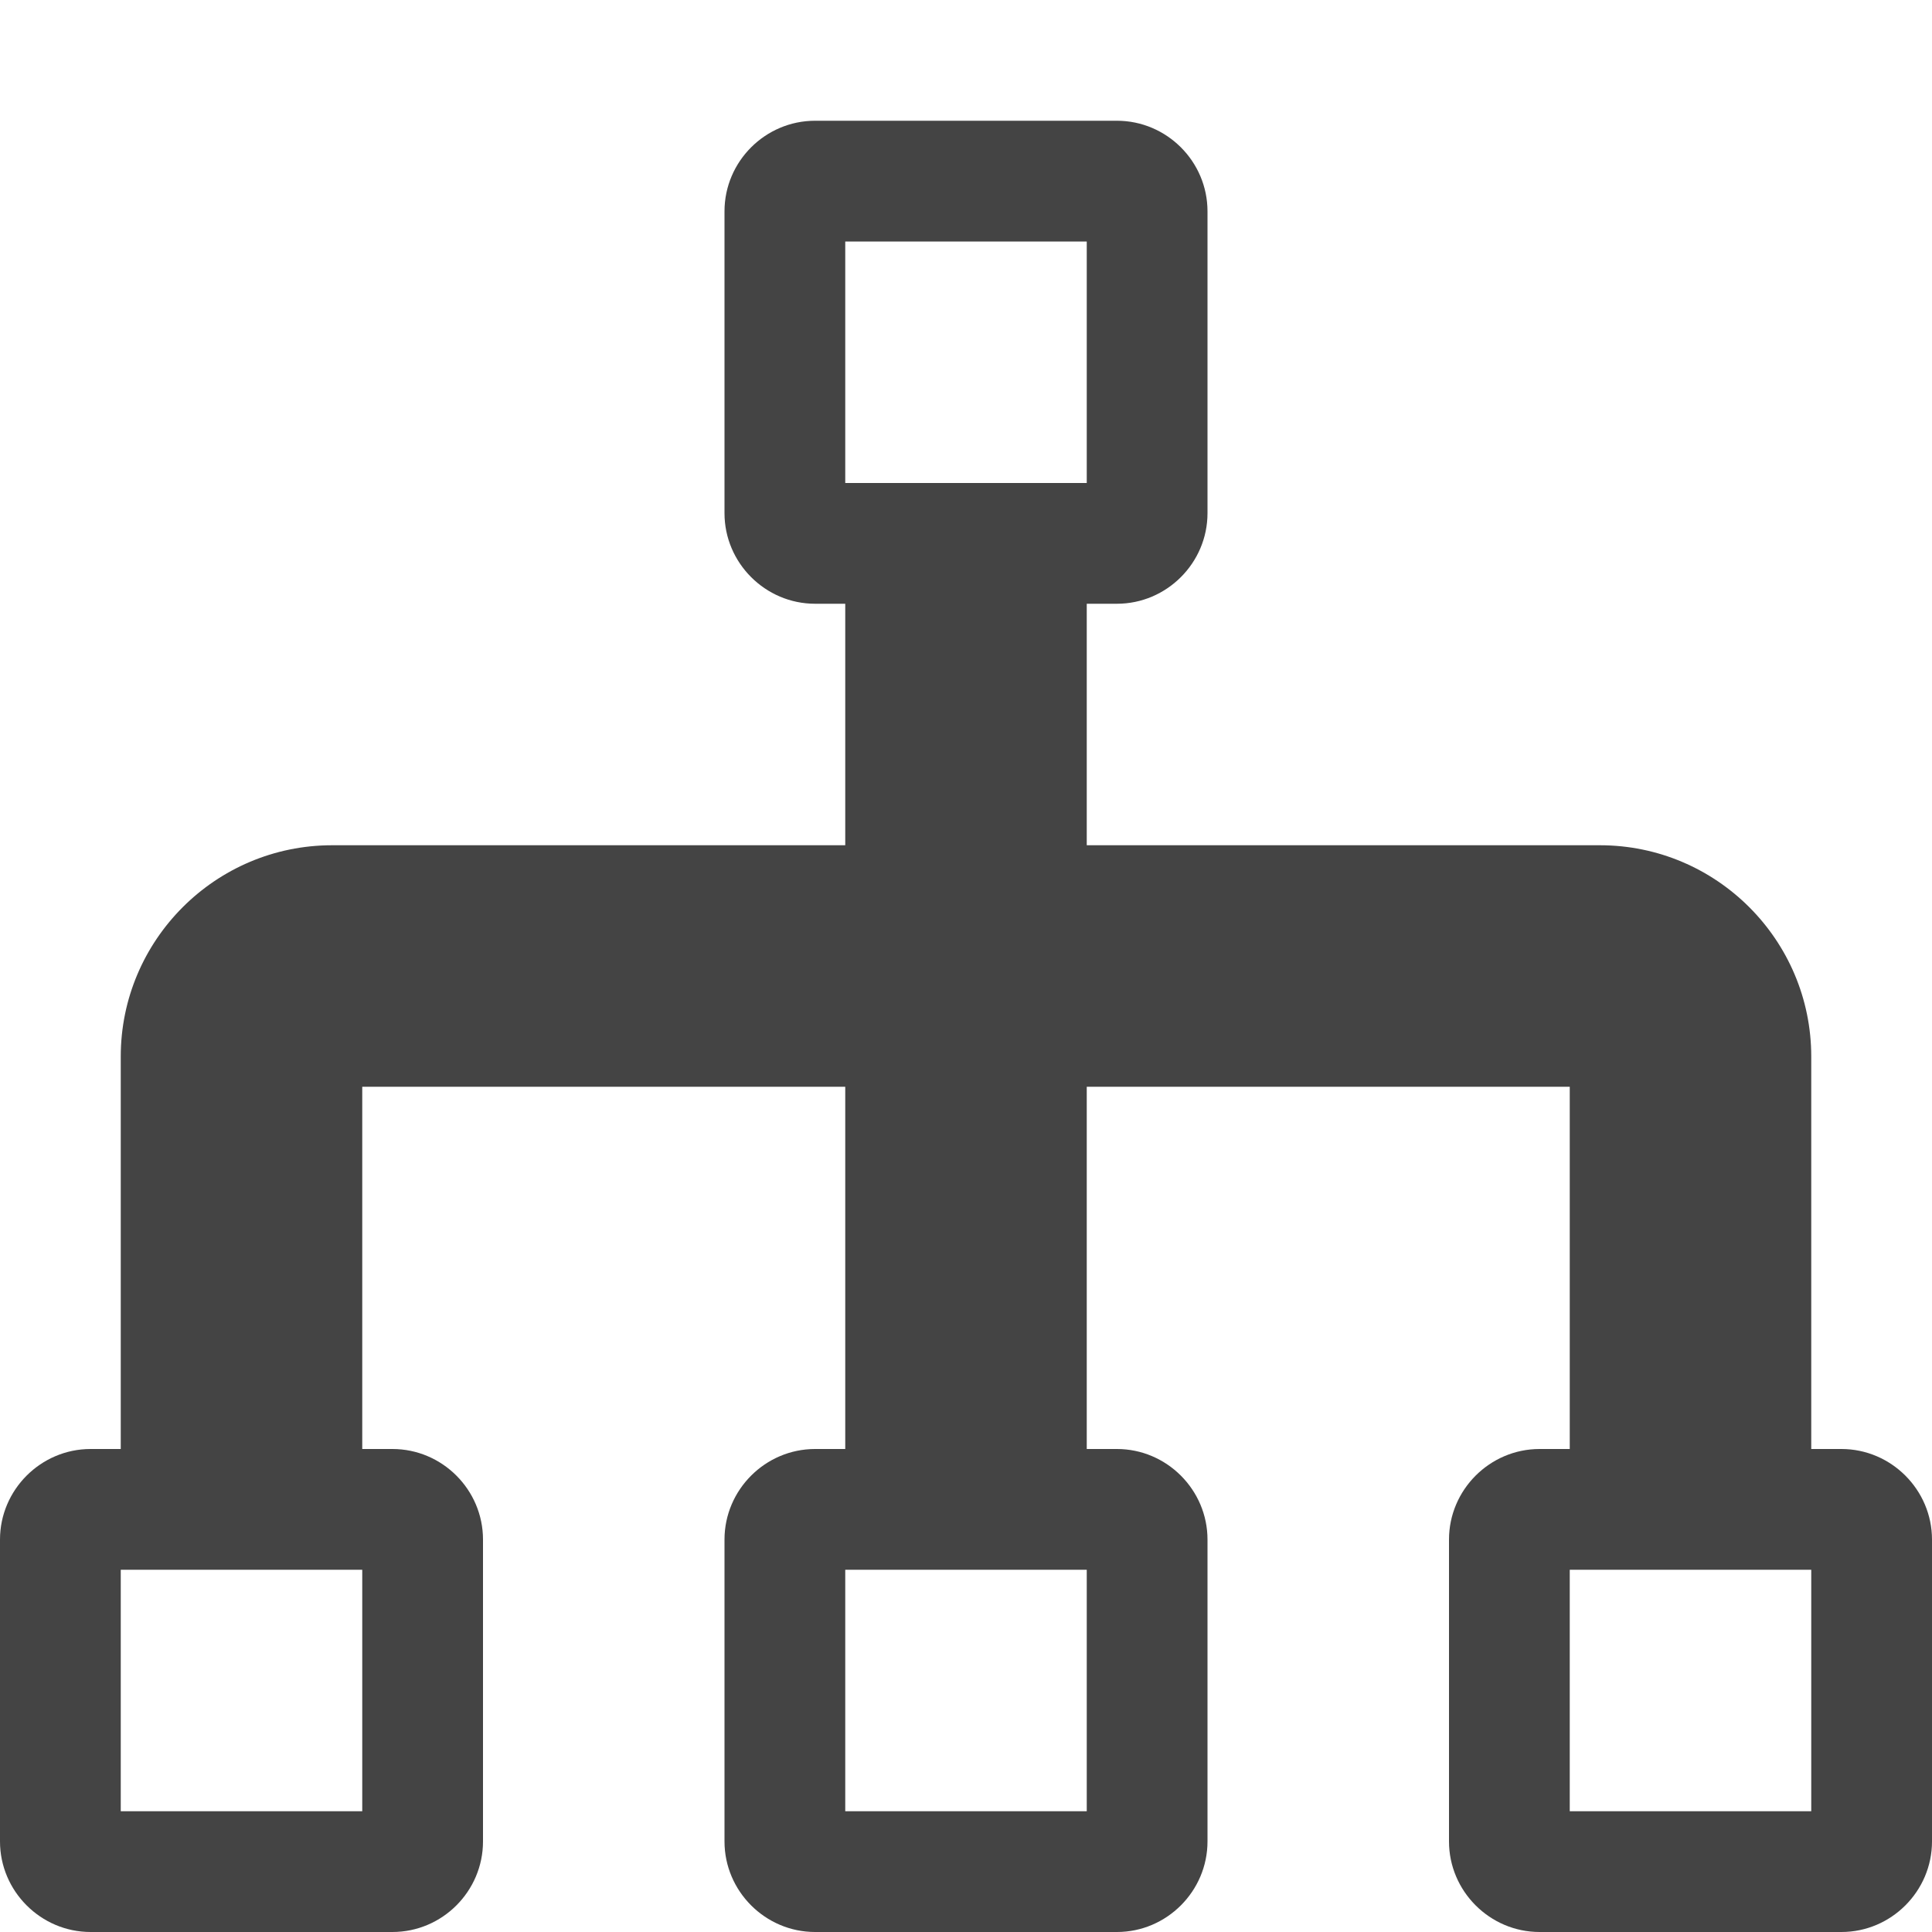
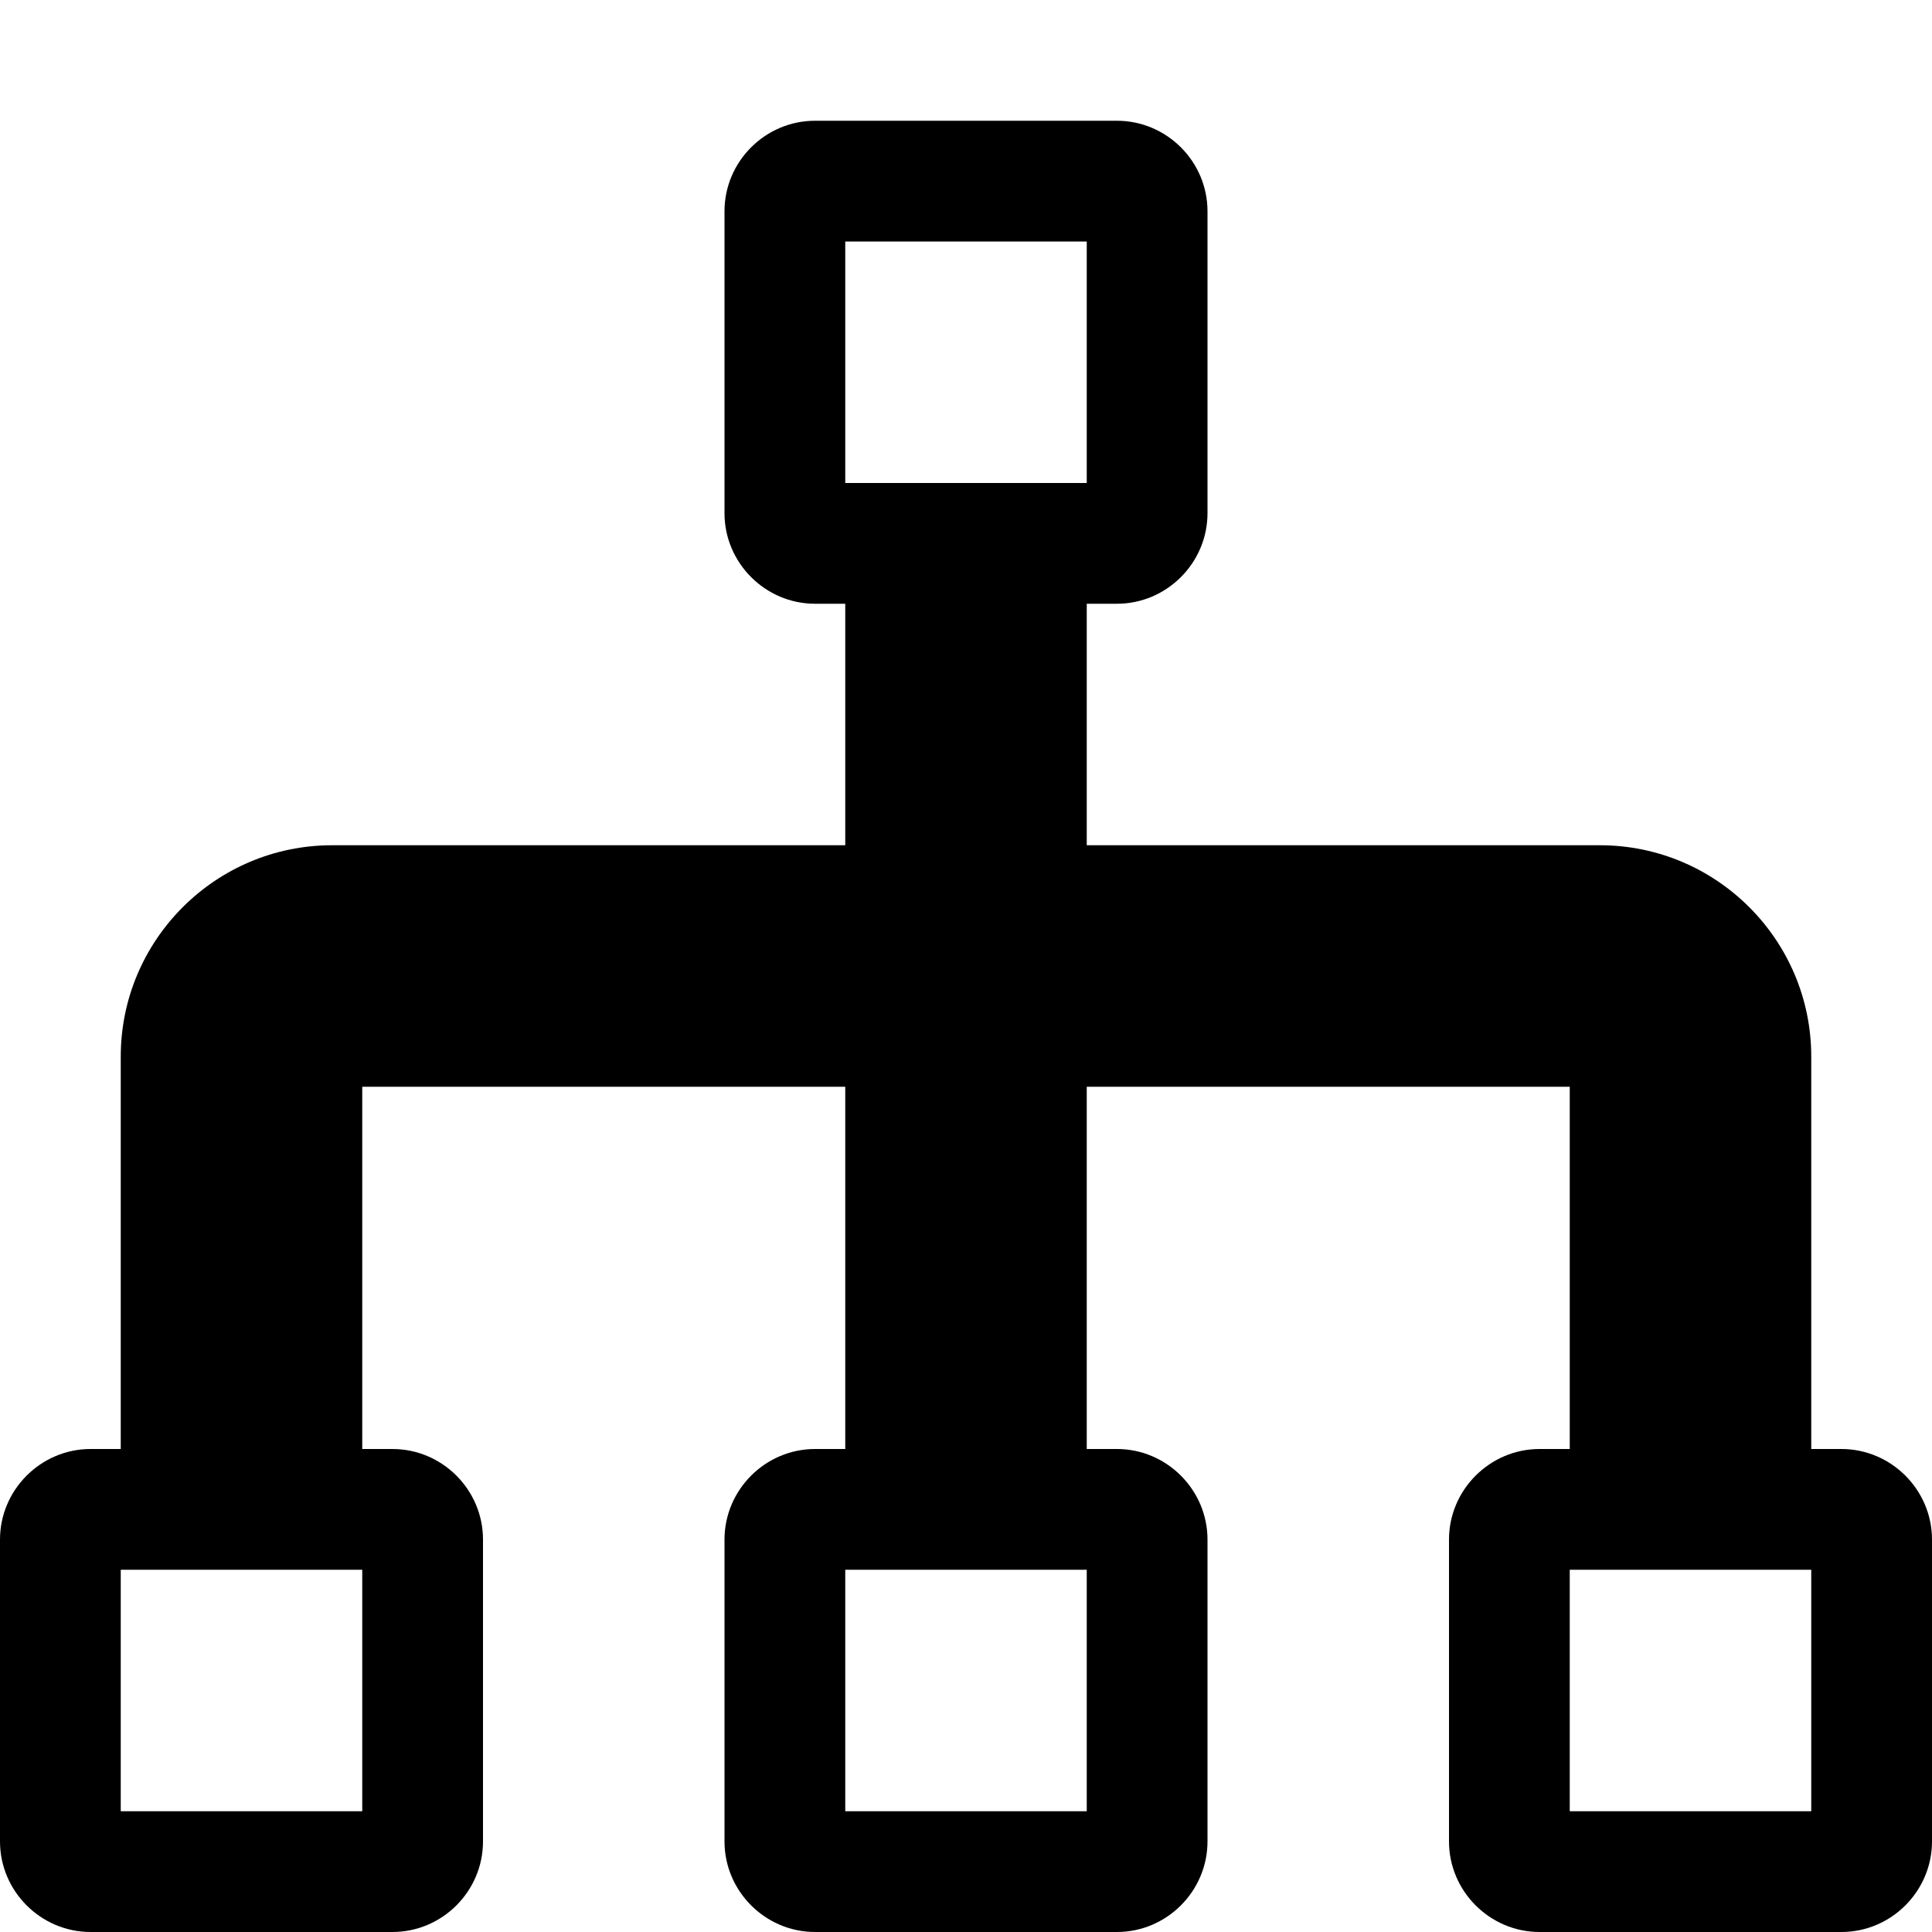
<svg xmlns="http://www.w3.org/2000/svg" viewBox="0 0 16 16">
-   <path fill="#444" d="m15.25 12h-.25v-3.25c0-.965-.785-1.75-1.75-1.75h-4.25v-2h.25c.412 0 .75-.338.75-.75v-2.5c0-.413-.338-.75-.75-.75h-2.5c-.412 0-.75.337-.75.75v2.5c0 .412.338.75.75.75h.25v2h-4.25c-.965 0-1.75.785-1.75 1.75v3.25h-.25c-.412 0-.75.338-.75.75v2.5c0 .412.338.75.75.75h2.5c.413 0 .75-.338.75-.75v-2.5c0-.412-.337-.75-.75-.75h-.25v-3h4v3h-.25c-.412 0-.75.338-.75.75v2.5c0 .412.338.75.75.75h2.5c.412 0 .75-.338.75-.75v-2.5c0-.412-.338-.75-.75-.75h-.25v-3h4v3h-.25c-.412 0-.75.338-.75.75v2.5c0 .412.338.75.75.75h2.5c.412 0 .75-.338.75-.75v-2.5c0-.412-.338-.75-.75-.75m-12.25 3h-2v-2h2v2m6 0h-2v-2h2v2m-2-11v-2h2v2h-2m8 11h-2v-2h2v2" />
+   <path d="m15.25 12h-.25v-3.25c0-.965-.785-1.75-1.75-1.75h-4.25v-2h.25c.412 0 .75-.338.75-.75v-2.5c0-.413-.338-.75-.75-.75h-2.5c-.412 0-.75.337-.75.75v2.5c0 .412.338.75.75.75h.25v2h-4.25c-.965 0-1.75.785-1.75 1.75v3.25h-.25c-.412 0-.75.338-.75.75v2.5c0 .412.338.75.75.75h2.5c.413 0 .75-.338.75-.75v-2.5c0-.412-.337-.75-.75-.75h-.25v-3h4v3h-.25c-.412 0-.75.338-.75.75v2.5c0 .412.338.75.75.75h2.5c.412 0 .75-.338.75-.75v-2.5c0-.412-.338-.75-.75-.75h-.25v-3h4v3h-.25c-.412 0-.75.338-.75.75v2.5c0 .412.338.75.75.75h2.5c.412 0 .75-.338.75-.75v-2.5c0-.412-.338-.75-.75-.75m-12.25 3h-2v-2h2v2m6 0h-2v-2h2v2m-2-11v-2h2v2h-2m8 11h-2v-2h2v2" />
</svg>
